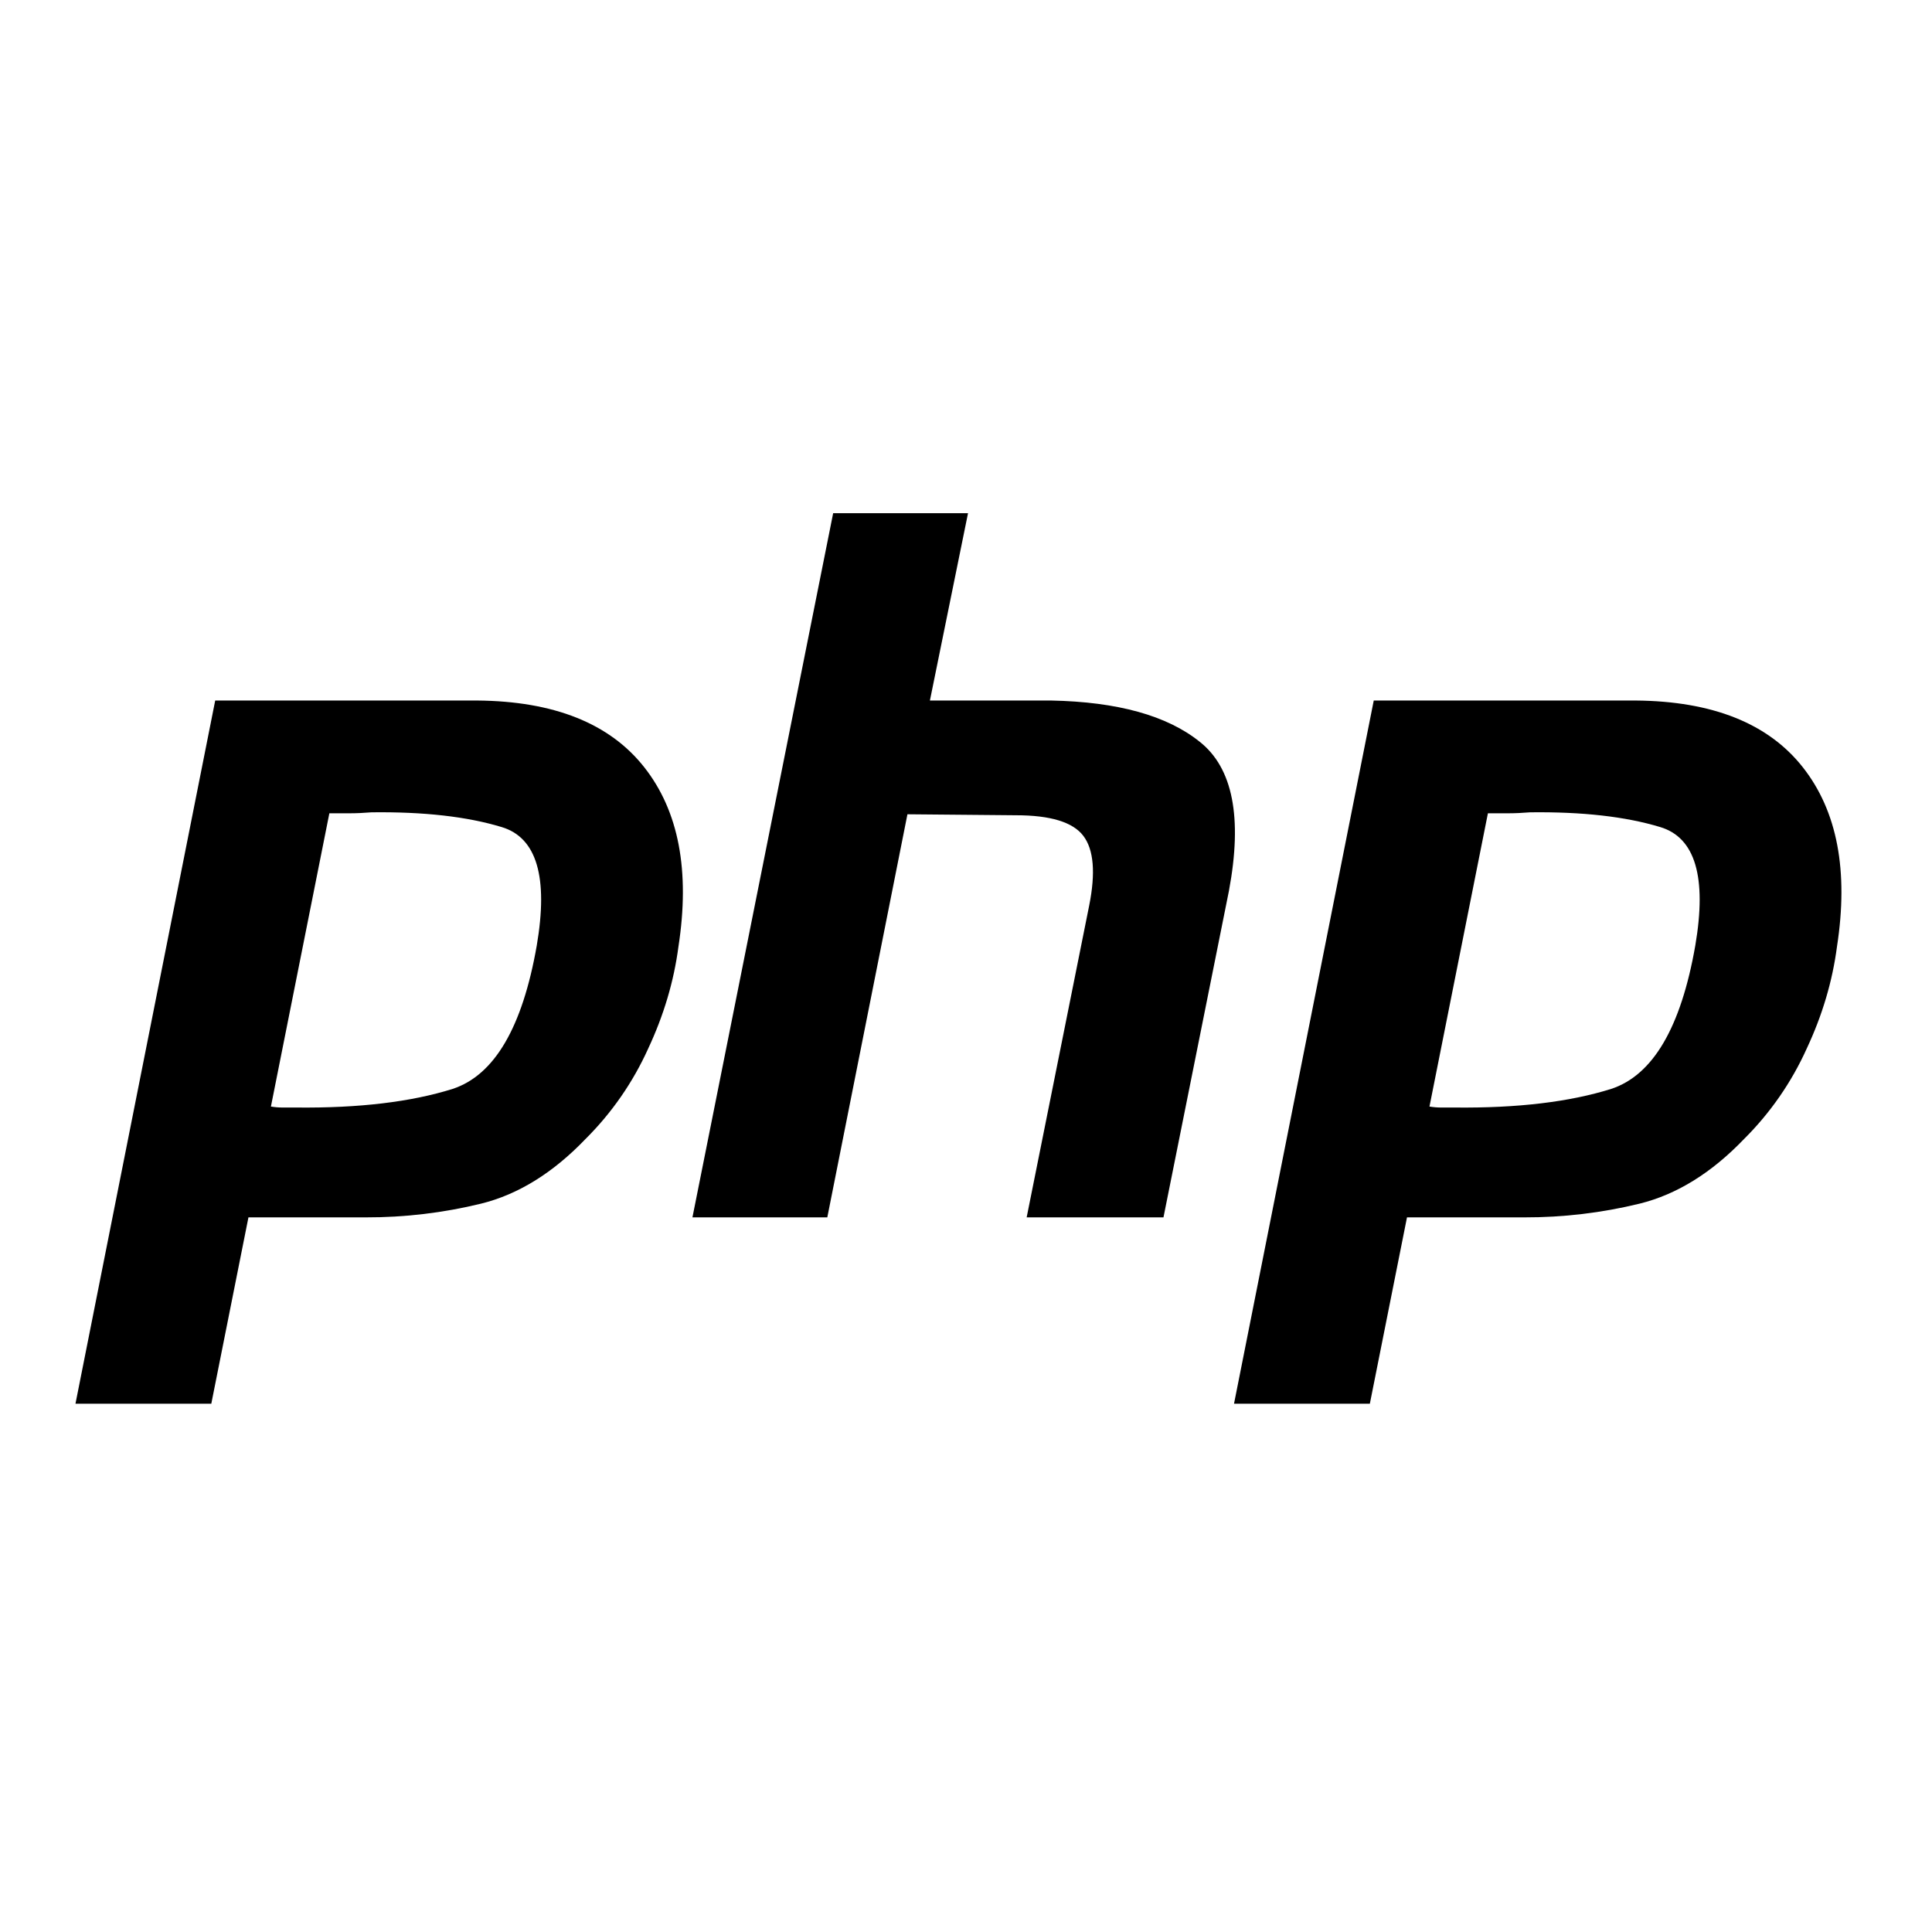
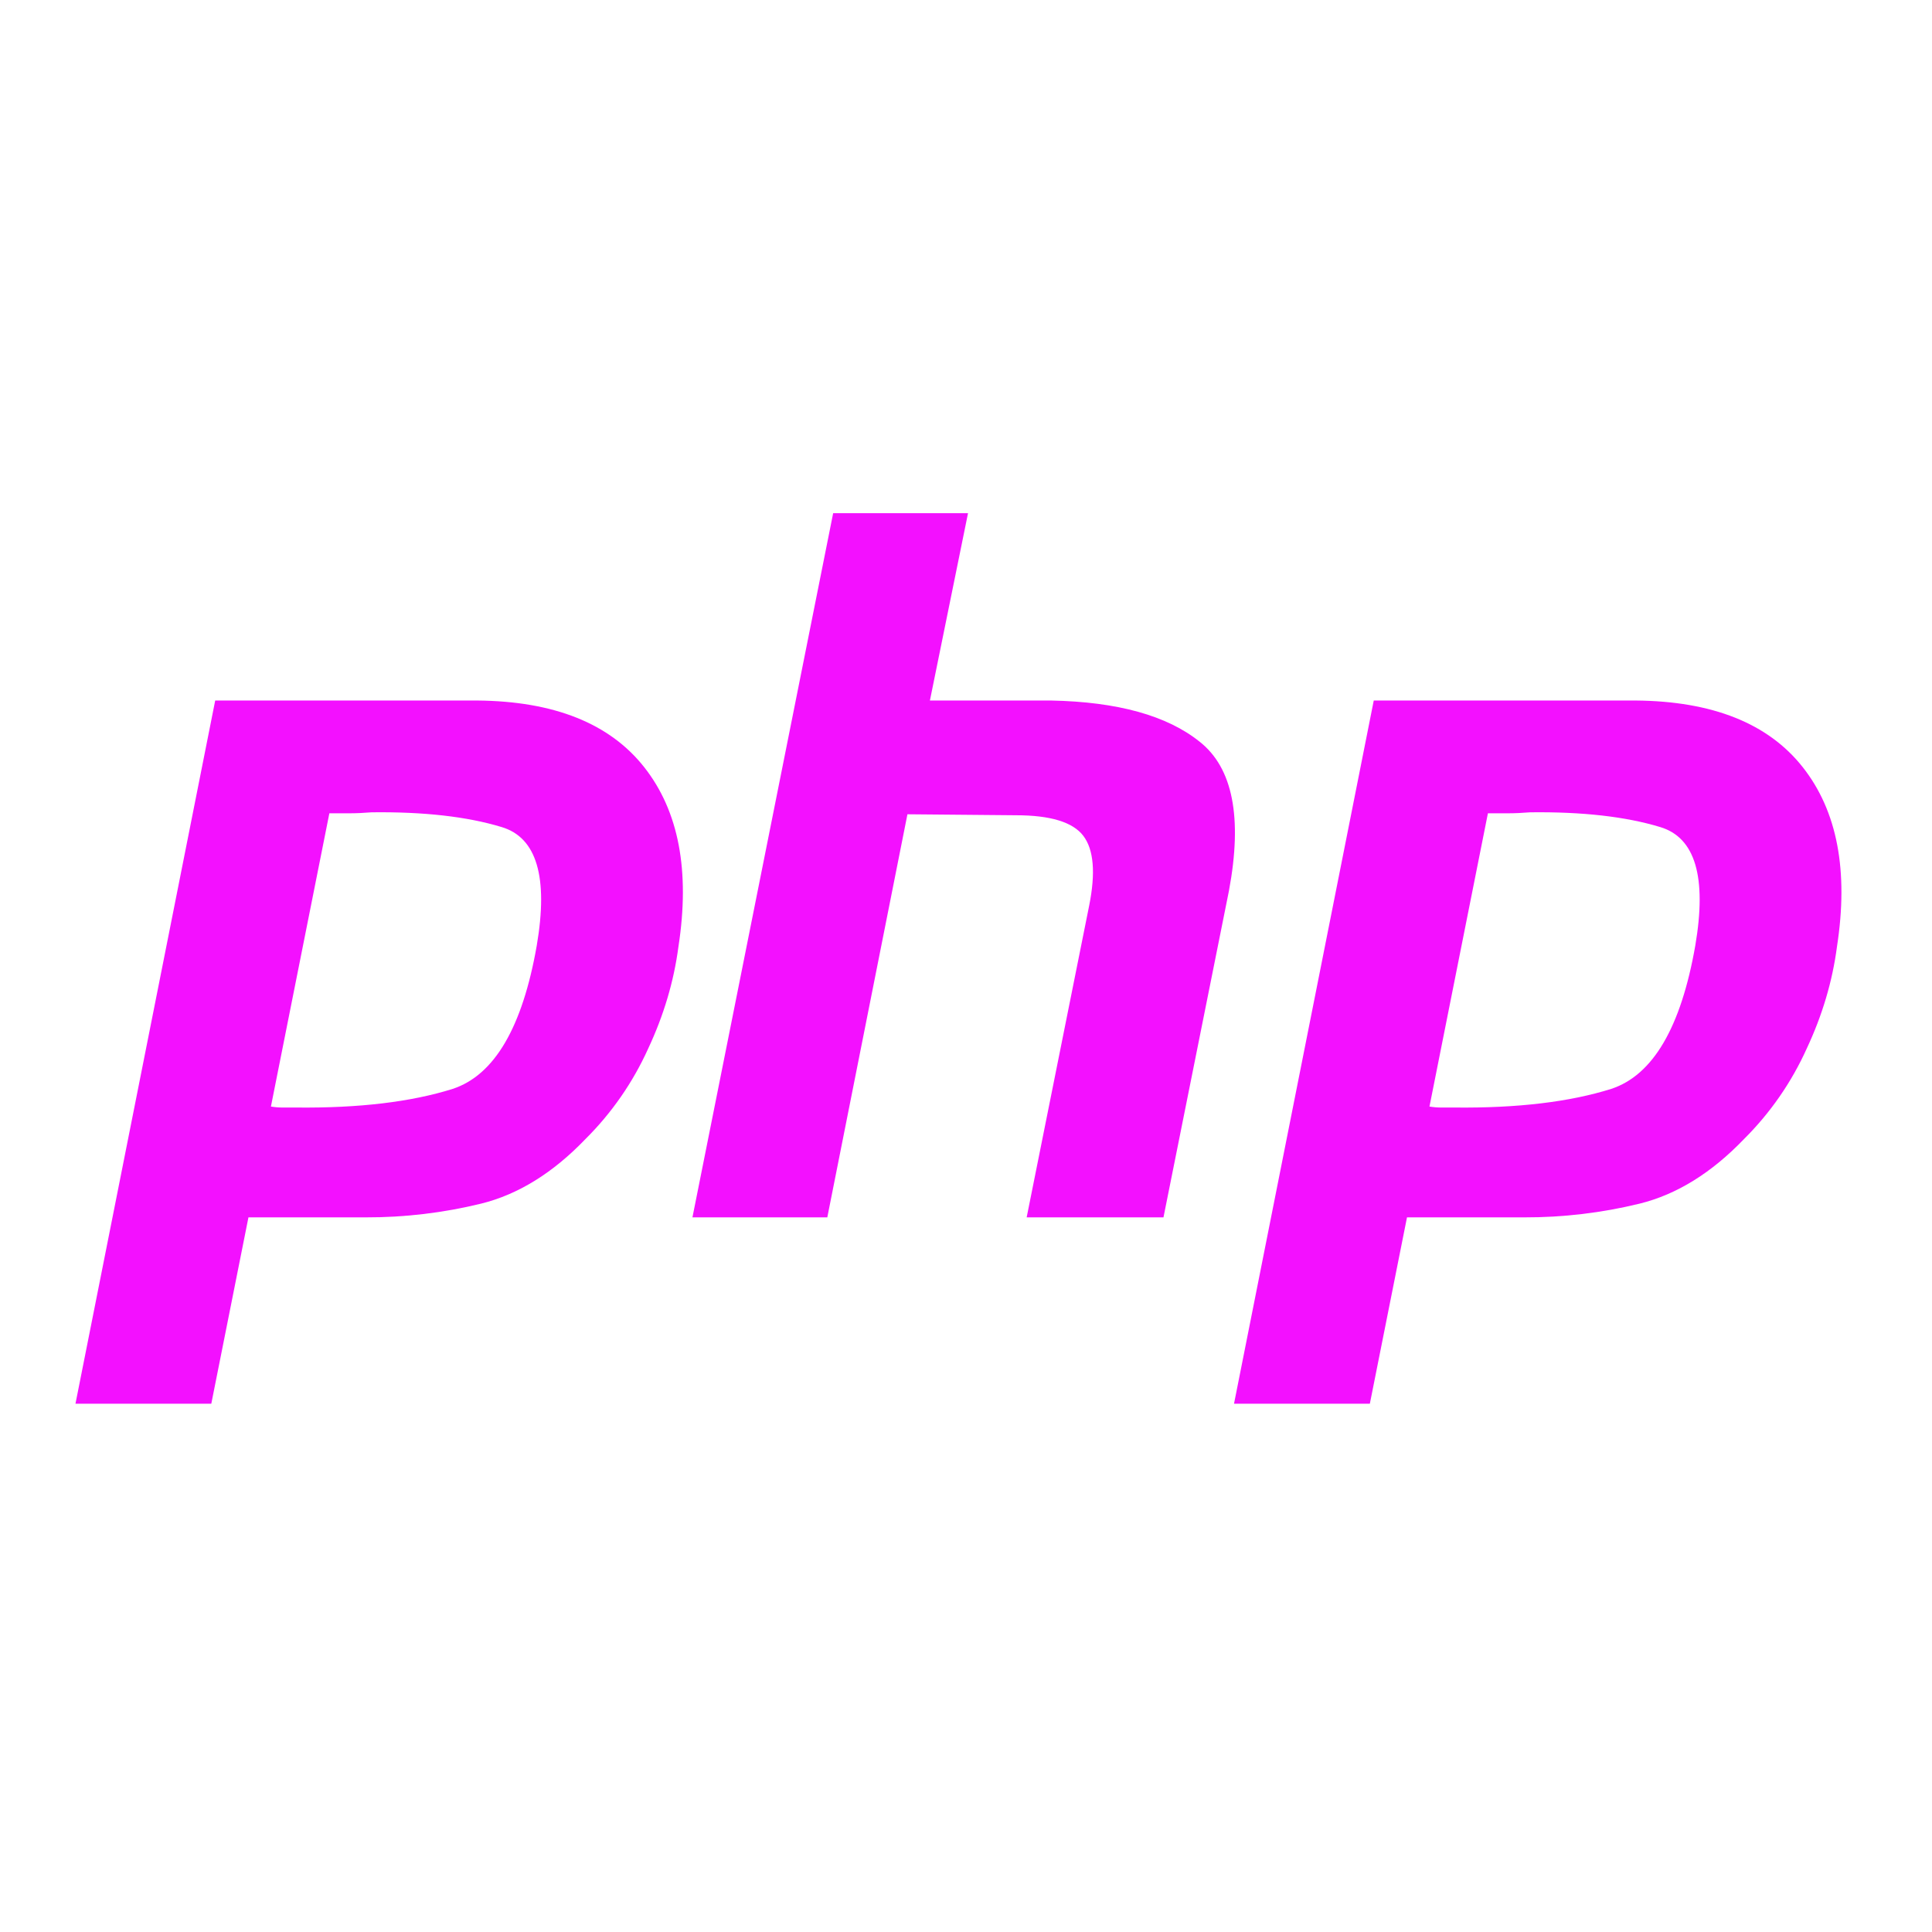
<svg xmlns="http://www.w3.org/2000/svg" width="128" height="128" viewBox="0 0 128 128" fill="none">
-   <path d="M14.258 46.411H31.61C36.703 46.454 40.394 47.927 42.681 50.829C44.97 53.731 45.724 57.695 44.948 62.72C44.646 65.017 43.976 67.269 42.941 69.478C41.934 71.707 40.529 73.733 38.797 75.456C36.638 77.708 34.329 79.138 31.869 79.745C29.368 80.356 26.803 80.661 24.229 80.654H16.46L13.999 93H5L14.258 46.411ZM21.834 53.818L17.949 73.312C18.208 73.355 18.467 73.377 18.726 73.377H19.632C23.776 73.42 27.23 73.009 29.991 72.142C32.754 71.232 34.61 68.07 35.56 62.655C36.337 58.107 35.56 55.486 33.229 54.793C30.941 54.1 28.071 53.775 24.618 53.818C24.1 53.861 23.604 53.883 23.129 53.883H21.769L21.834 53.818ZM55.199 34H64.134L61.609 46.411H69.637C74.04 46.498 77.32 47.407 79.479 49.14C81.68 50.872 82.327 54.165 81.421 59.017L77.083 80.654H68.019L72.162 59.991C72.594 57.825 72.464 56.287 71.774 55.378C71.084 54.468 69.595 54.013 67.307 54.013L60.12 53.948L54.811 80.654H45.876L55.199 34ZM91.015 46.411H108.367C113.46 46.454 117.15 47.927 119.438 50.829C121.726 53.731 122.481 57.695 121.704 62.72C121.403 65.017 120.733 67.269 119.697 69.478C118.691 71.707 117.286 73.733 115.554 75.456C113.395 77.708 111.086 79.138 108.626 79.745C106.125 80.356 103.56 80.661 100.986 80.654H93.217L90.756 93H81.757L91.015 46.411ZM98.591 53.818L94.706 73.312C94.965 73.355 95.224 73.377 95.483 73.377H96.389C100.533 73.42 103.986 73.009 106.748 72.142C109.51 71.232 111.367 68.07 112.316 62.655C113.093 58.107 112.316 55.486 109.986 54.793C107.698 54.1 104.828 53.775 101.375 53.818C100.857 53.861 100.361 53.883 99.885 53.883H98.526L98.591 53.818Z" fill="black" />
+   <path d="M14.258 46.411H31.61C36.703 46.454 40.394 47.927 42.681 50.829C44.97 53.731 45.724 57.695 44.948 62.72C44.646 65.017 43.976 67.269 42.941 69.478C41.934 71.707 40.529 73.733 38.797 75.456C36.638 77.708 34.329 79.138 31.869 79.745C29.368 80.356 26.803 80.661 24.229 80.654H16.46L13.999 93H5L14.258 46.411ZM21.834 53.818L17.949 73.312C18.208 73.355 18.467 73.377 18.726 73.377H19.632C23.776 73.42 27.23 73.009 29.991 72.142C32.754 71.232 34.61 68.07 35.56 62.655C36.337 58.107 35.56 55.486 33.229 54.793C30.941 54.1 28.071 53.775 24.618 53.818C24.1 53.861 23.604 53.883 23.129 53.883H21.769L21.834 53.818ZM55.199 34H64.134L61.609 46.411H69.637C74.04 46.498 77.32 47.407 79.479 49.14C81.68 50.872 82.327 54.165 81.421 59.017L77.083 80.654H68.019L72.162 59.991C72.594 57.825 72.464 56.287 71.774 55.378C71.084 54.468 69.595 54.013 67.307 54.013L60.12 53.948L54.811 80.654H45.876L55.199 34ZM91.015 46.411H108.367C113.46 46.454 117.15 47.927 119.438 50.829C121.726 53.731 122.481 57.695 121.704 62.72C121.403 65.017 120.733 67.269 119.697 69.478C118.691 71.707 117.286 73.733 115.554 75.456C113.395 77.708 111.086 79.138 108.626 79.745C106.125 80.356 103.56 80.661 100.986 80.654H93.217L90.756 93H81.757L91.015 46.411ZM98.591 53.818L94.706 73.312C94.965 73.355 95.224 73.377 95.483 73.377H96.389C100.533 73.42 103.986 73.009 106.748 72.142C109.51 71.232 111.367 68.07 112.316 62.655C113.093 58.107 112.316 55.486 109.986 54.793C107.698 54.1 104.828 53.775 101.375 53.818C100.857 53.861 100.361 53.883 99.885 53.883H98.526L98.591 53.818Z" fill="#F310FF" />
</svg>
